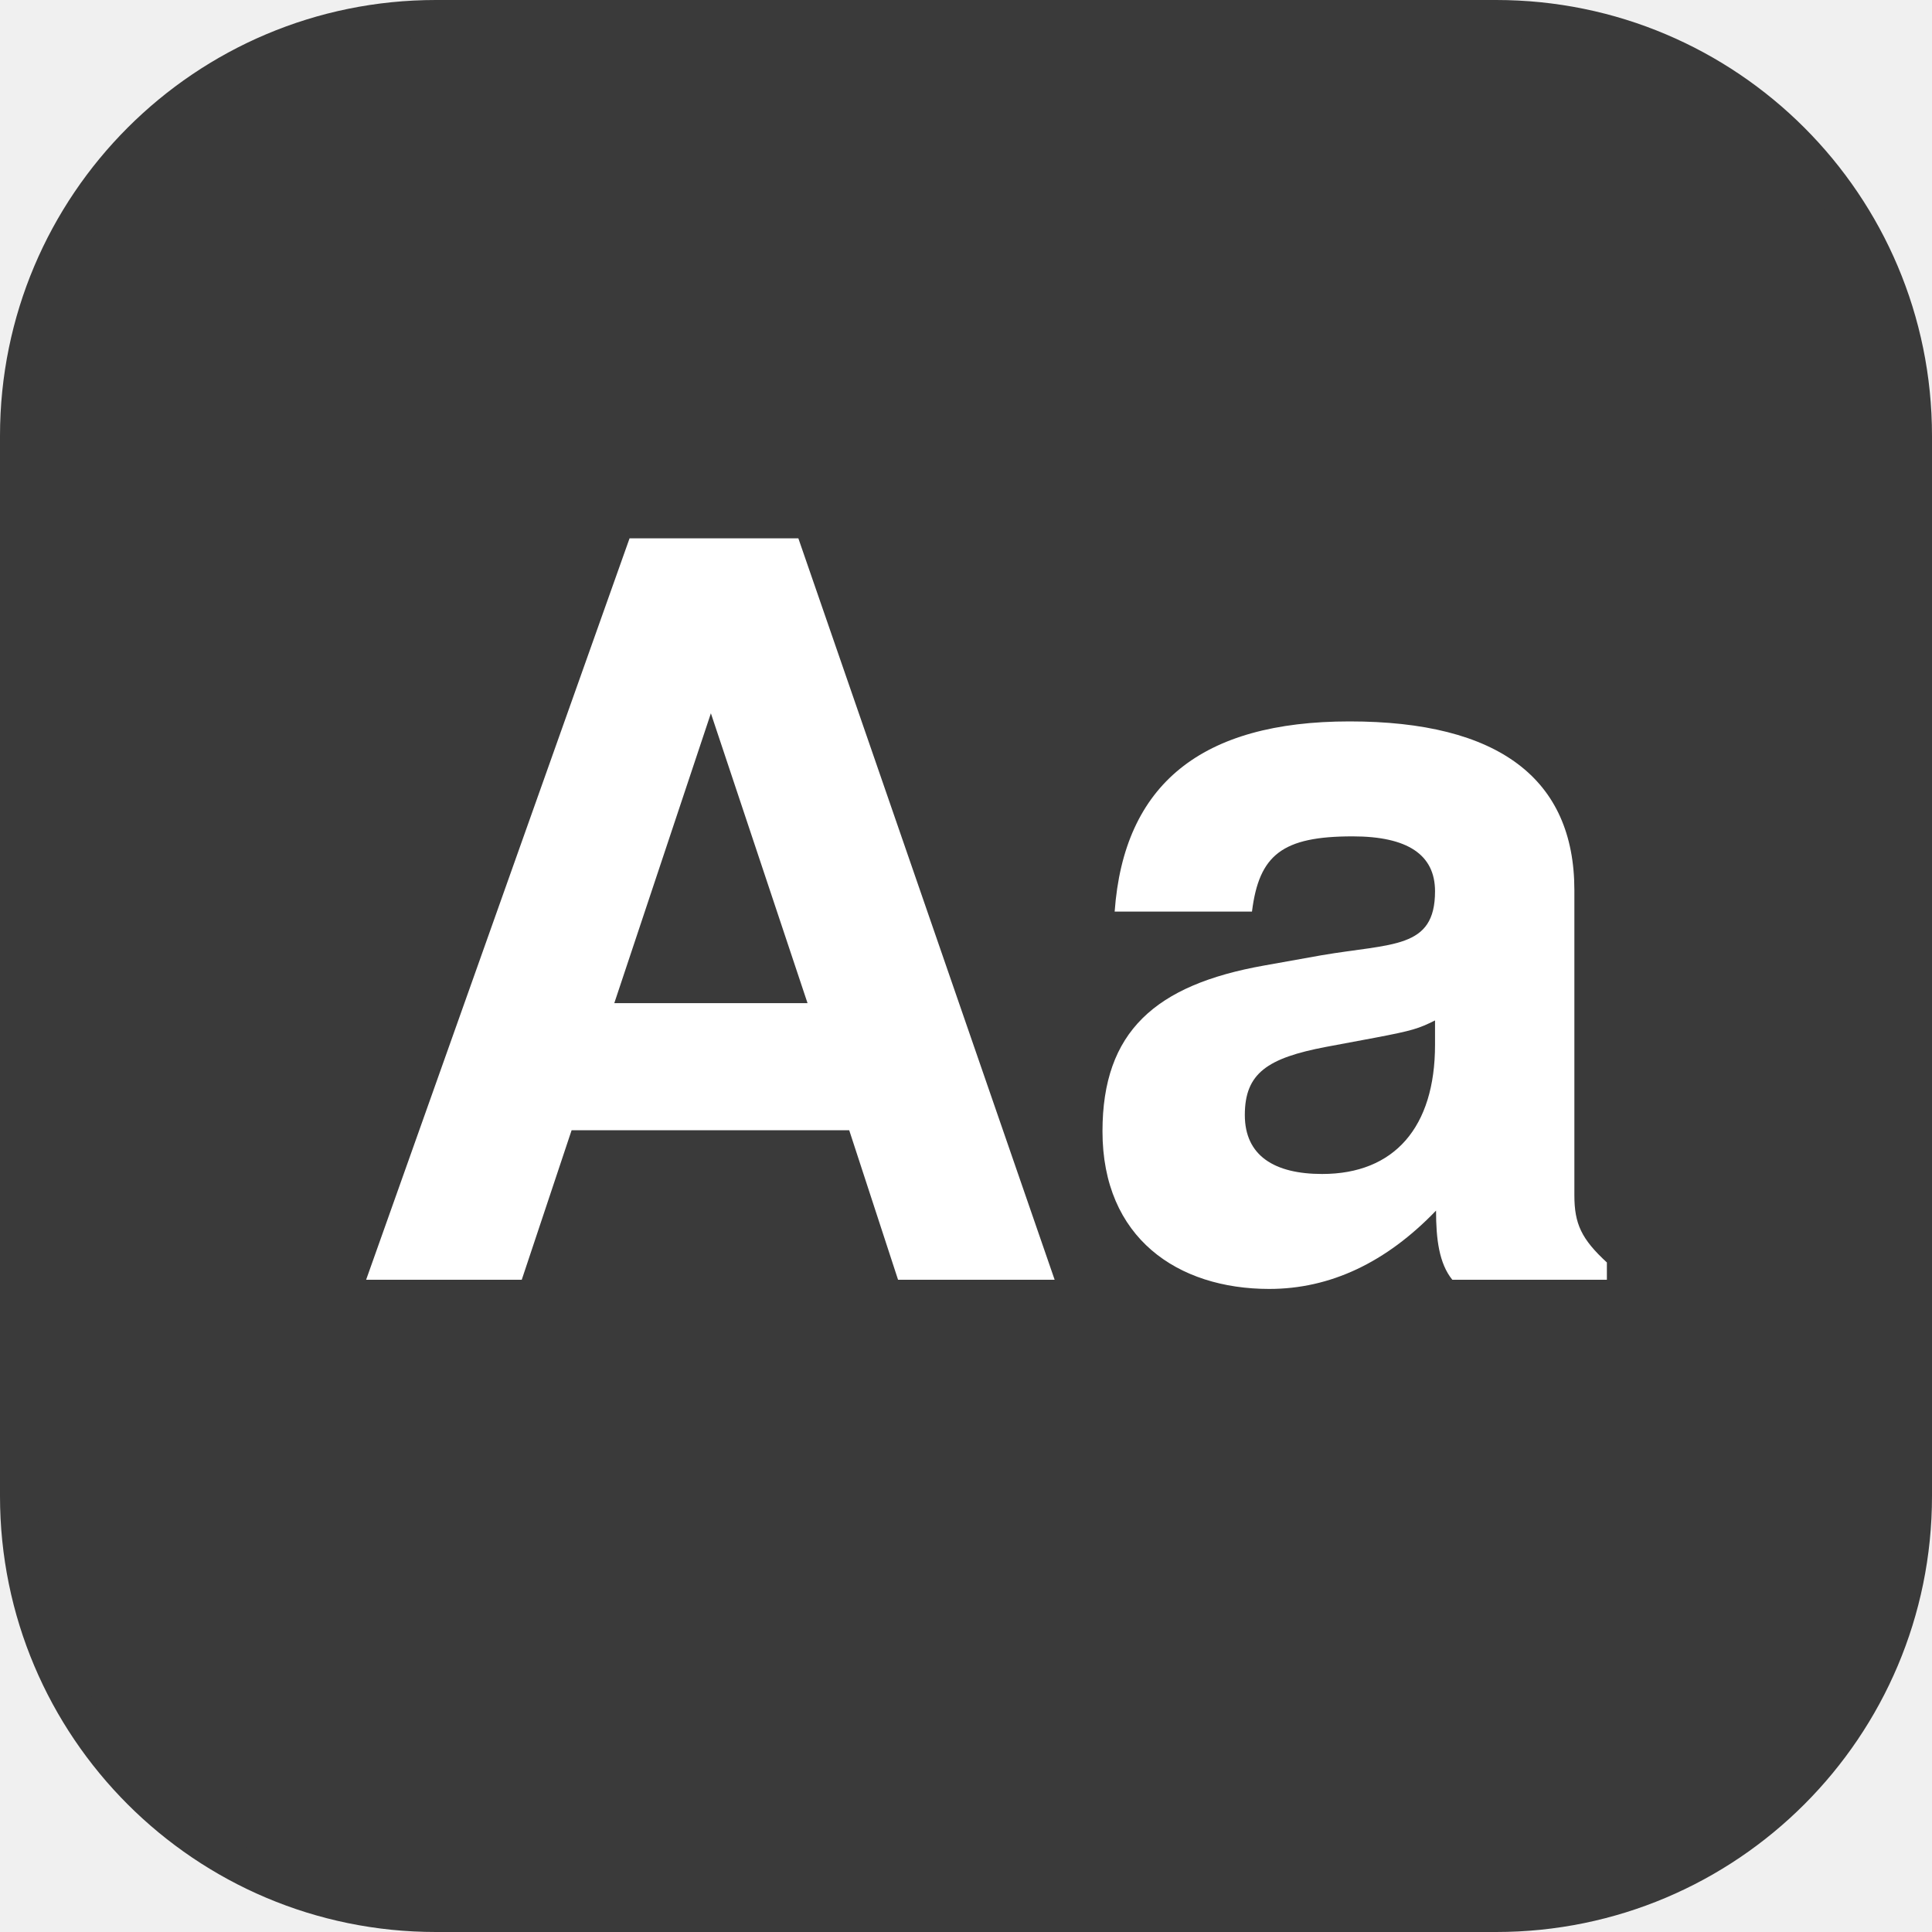
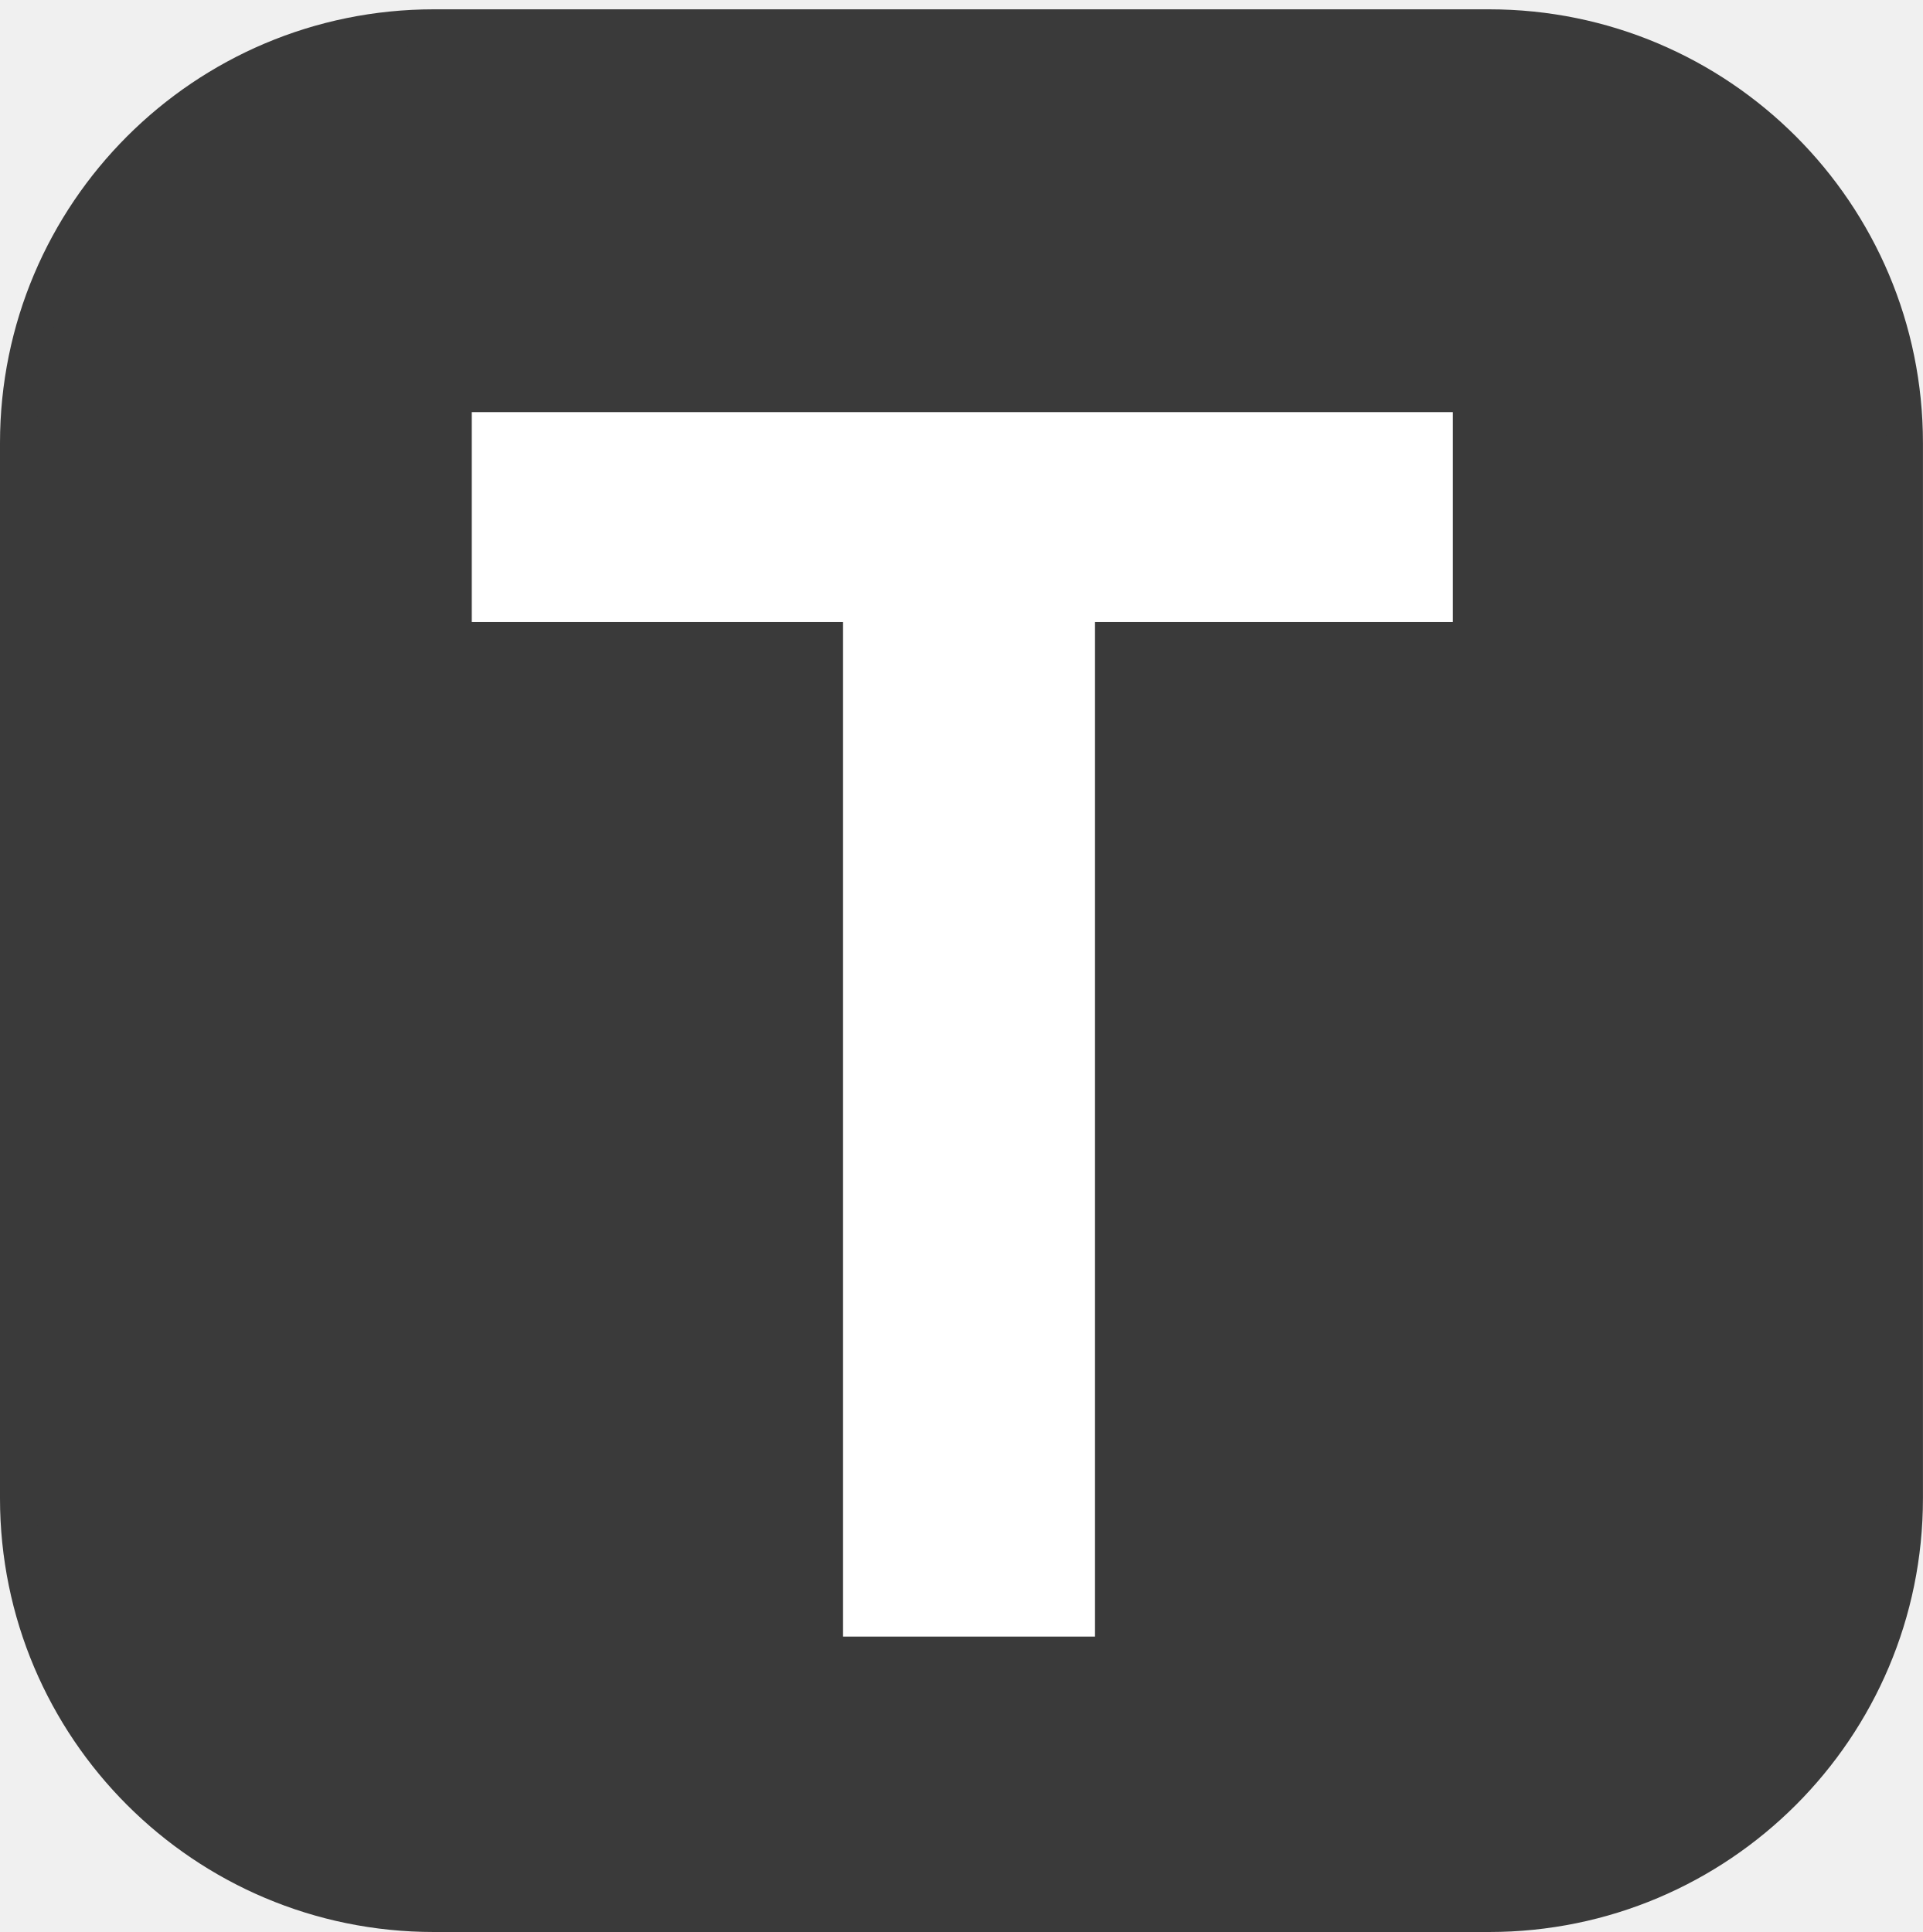
- <svg xmlns="http://www.w3.org/2000/svg" width="625px" height="625px" viewBox="0 0 625 625" version="1.1">
+ <svg xmlns="http://www.w3.org/2000/svg" width="625px" height="628.03px" viewBox="0 0 625 628.03" version="1.1">
  <g id="Page-1" stroke="none" stroke-width="1" fill="none" fill-rule="evenodd">
    <g id="text-labels-hover">
-       <rect id="Rectangle-Copy-12" stroke="#3A3A3A" stroke-width="12" fill="#3A3A3A" x="6" y="6" width="613" height="613" rx="135" />
-       <text id="Aa" font-family="HelveticaNeue-Bold, Helvetica Neue" font-size="329" font-weight="bold" fill="#FFFFFF">
-         <tspan x="109.894" y="414">Aa</tspan>
+       <rect id="Rectangle-Copy-21" stroke="#3A3A3A" stroke-width="12" fill="#3A3A3A" x="6" y="9.03" width="613" height="613" rx="135" />
+       <text id="T" font-family="HelveticaNeue-Bold, Helvetica Neue" font-size="546" font-weight="bold" fill="#FFFFFF">
+         <tspan x="145.697" y="532">T</tspan>
      </text>
    </g>
  </g>
</svg>
